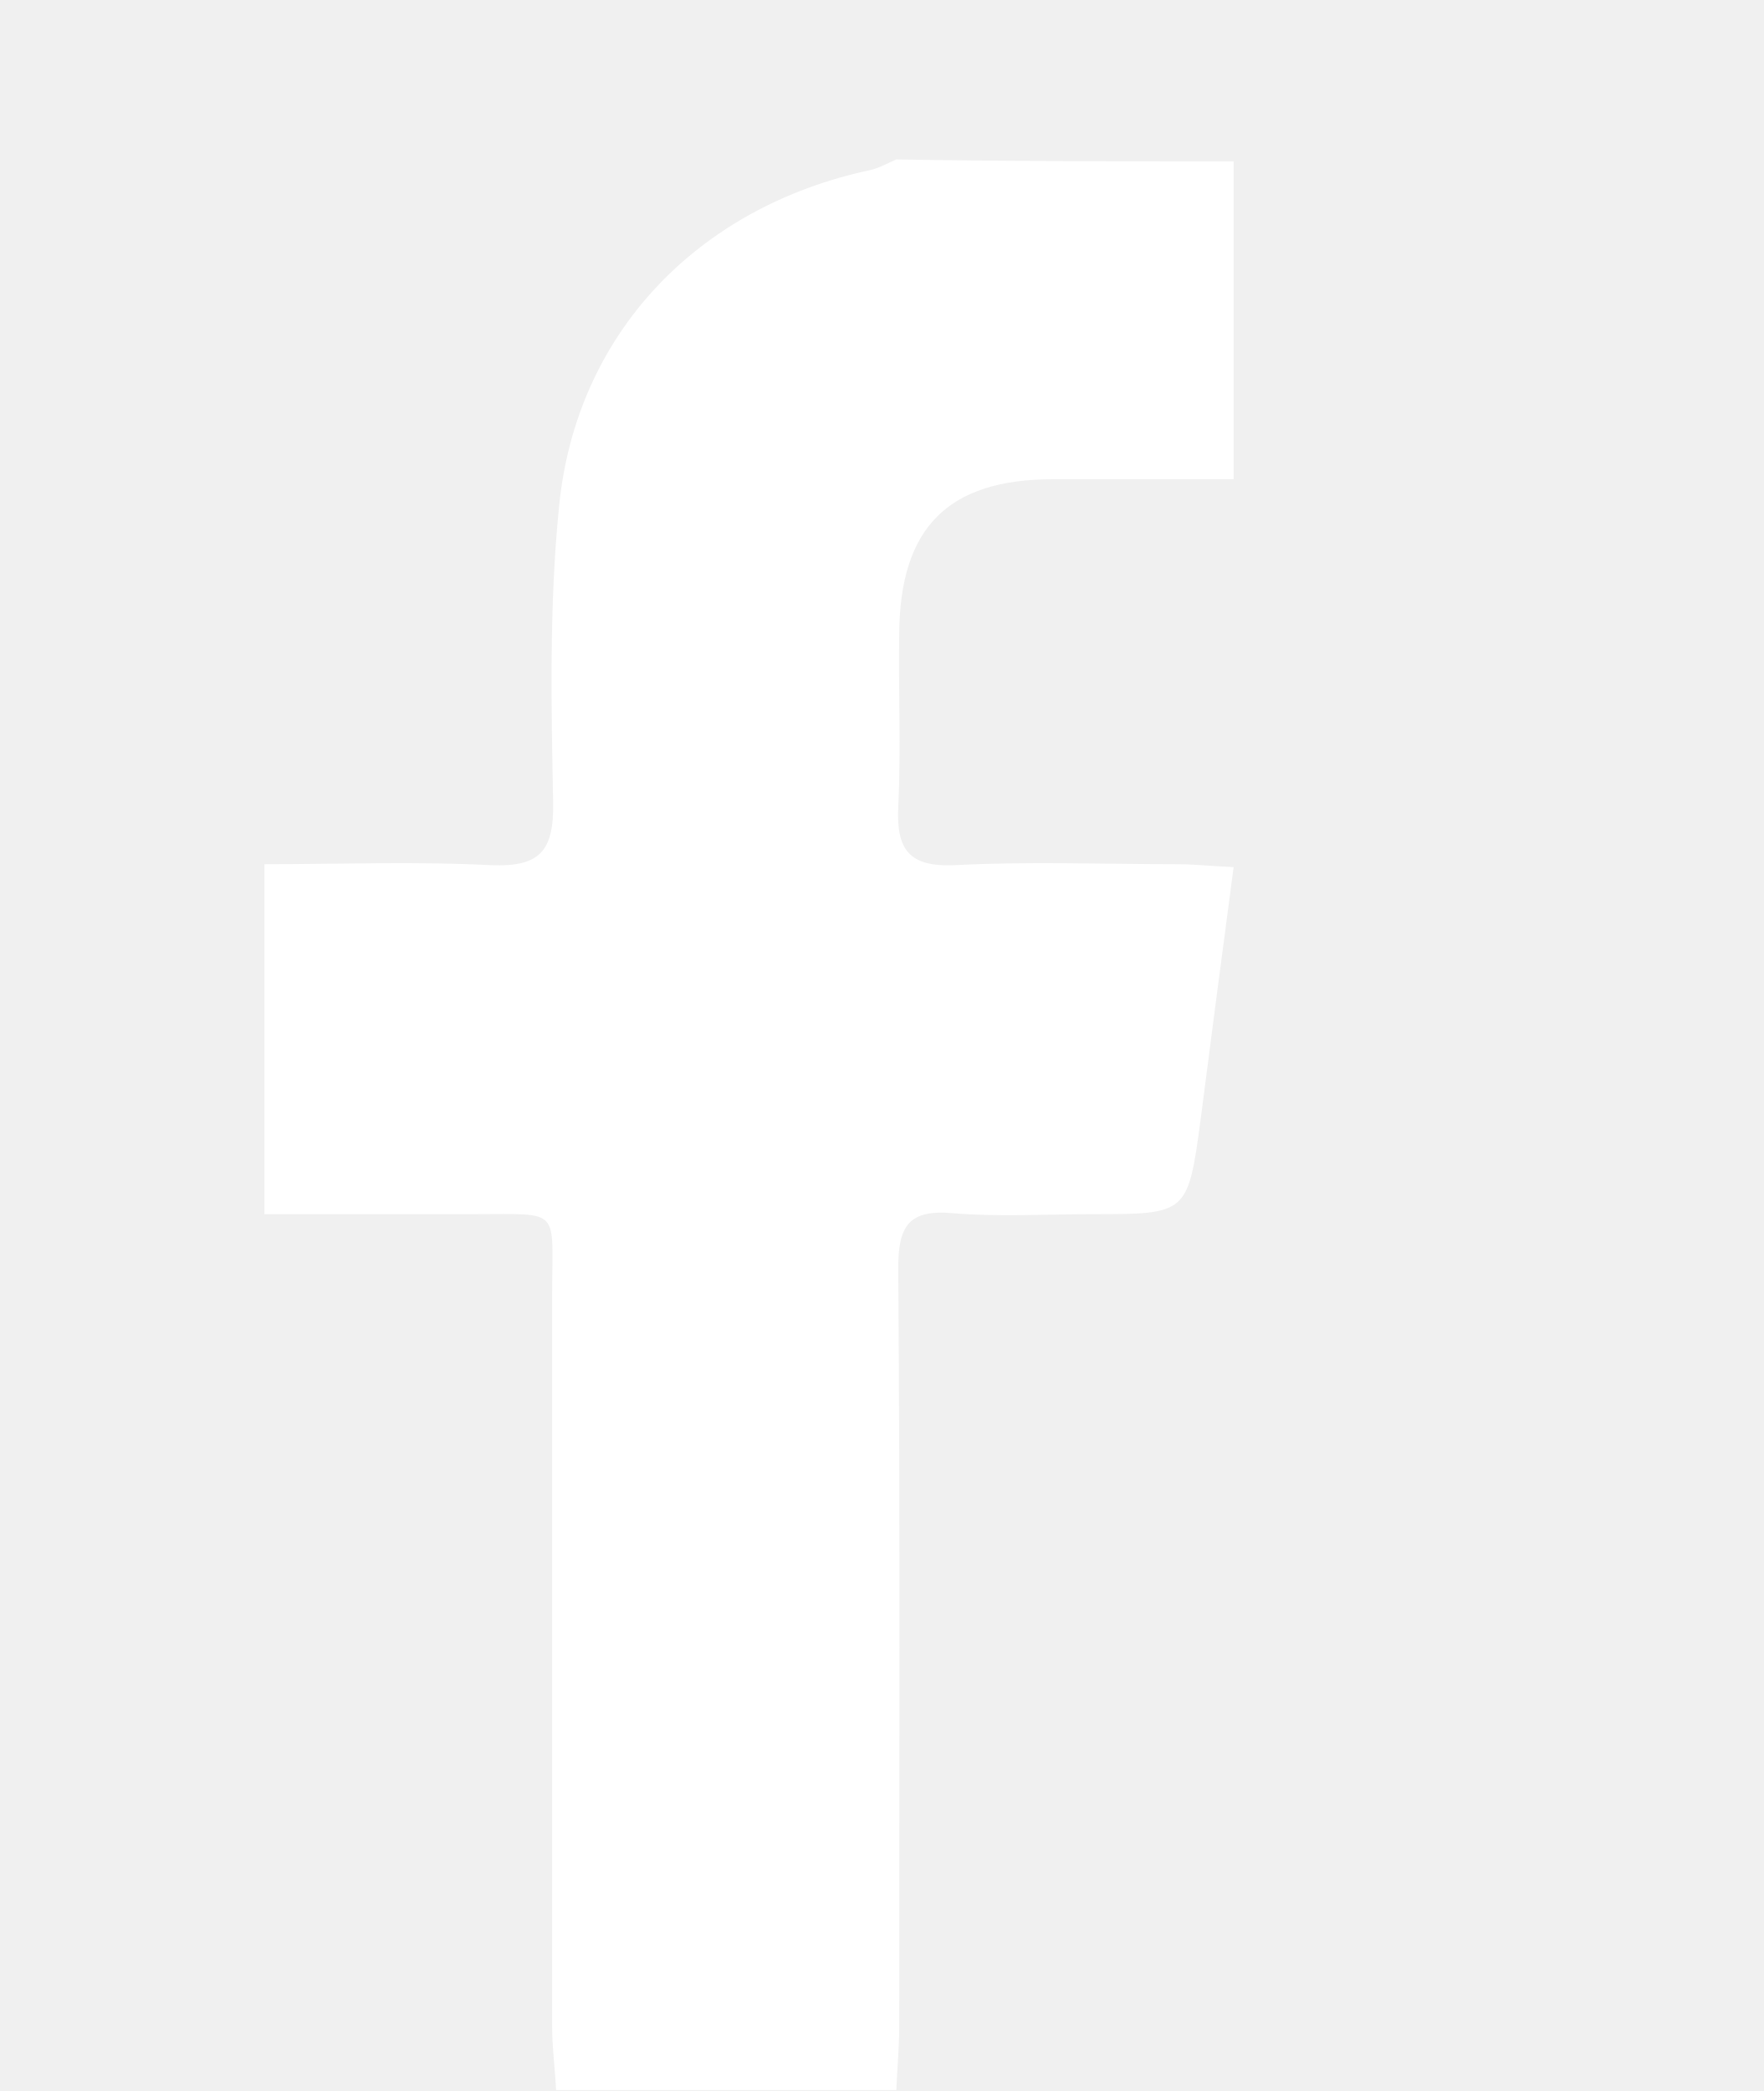
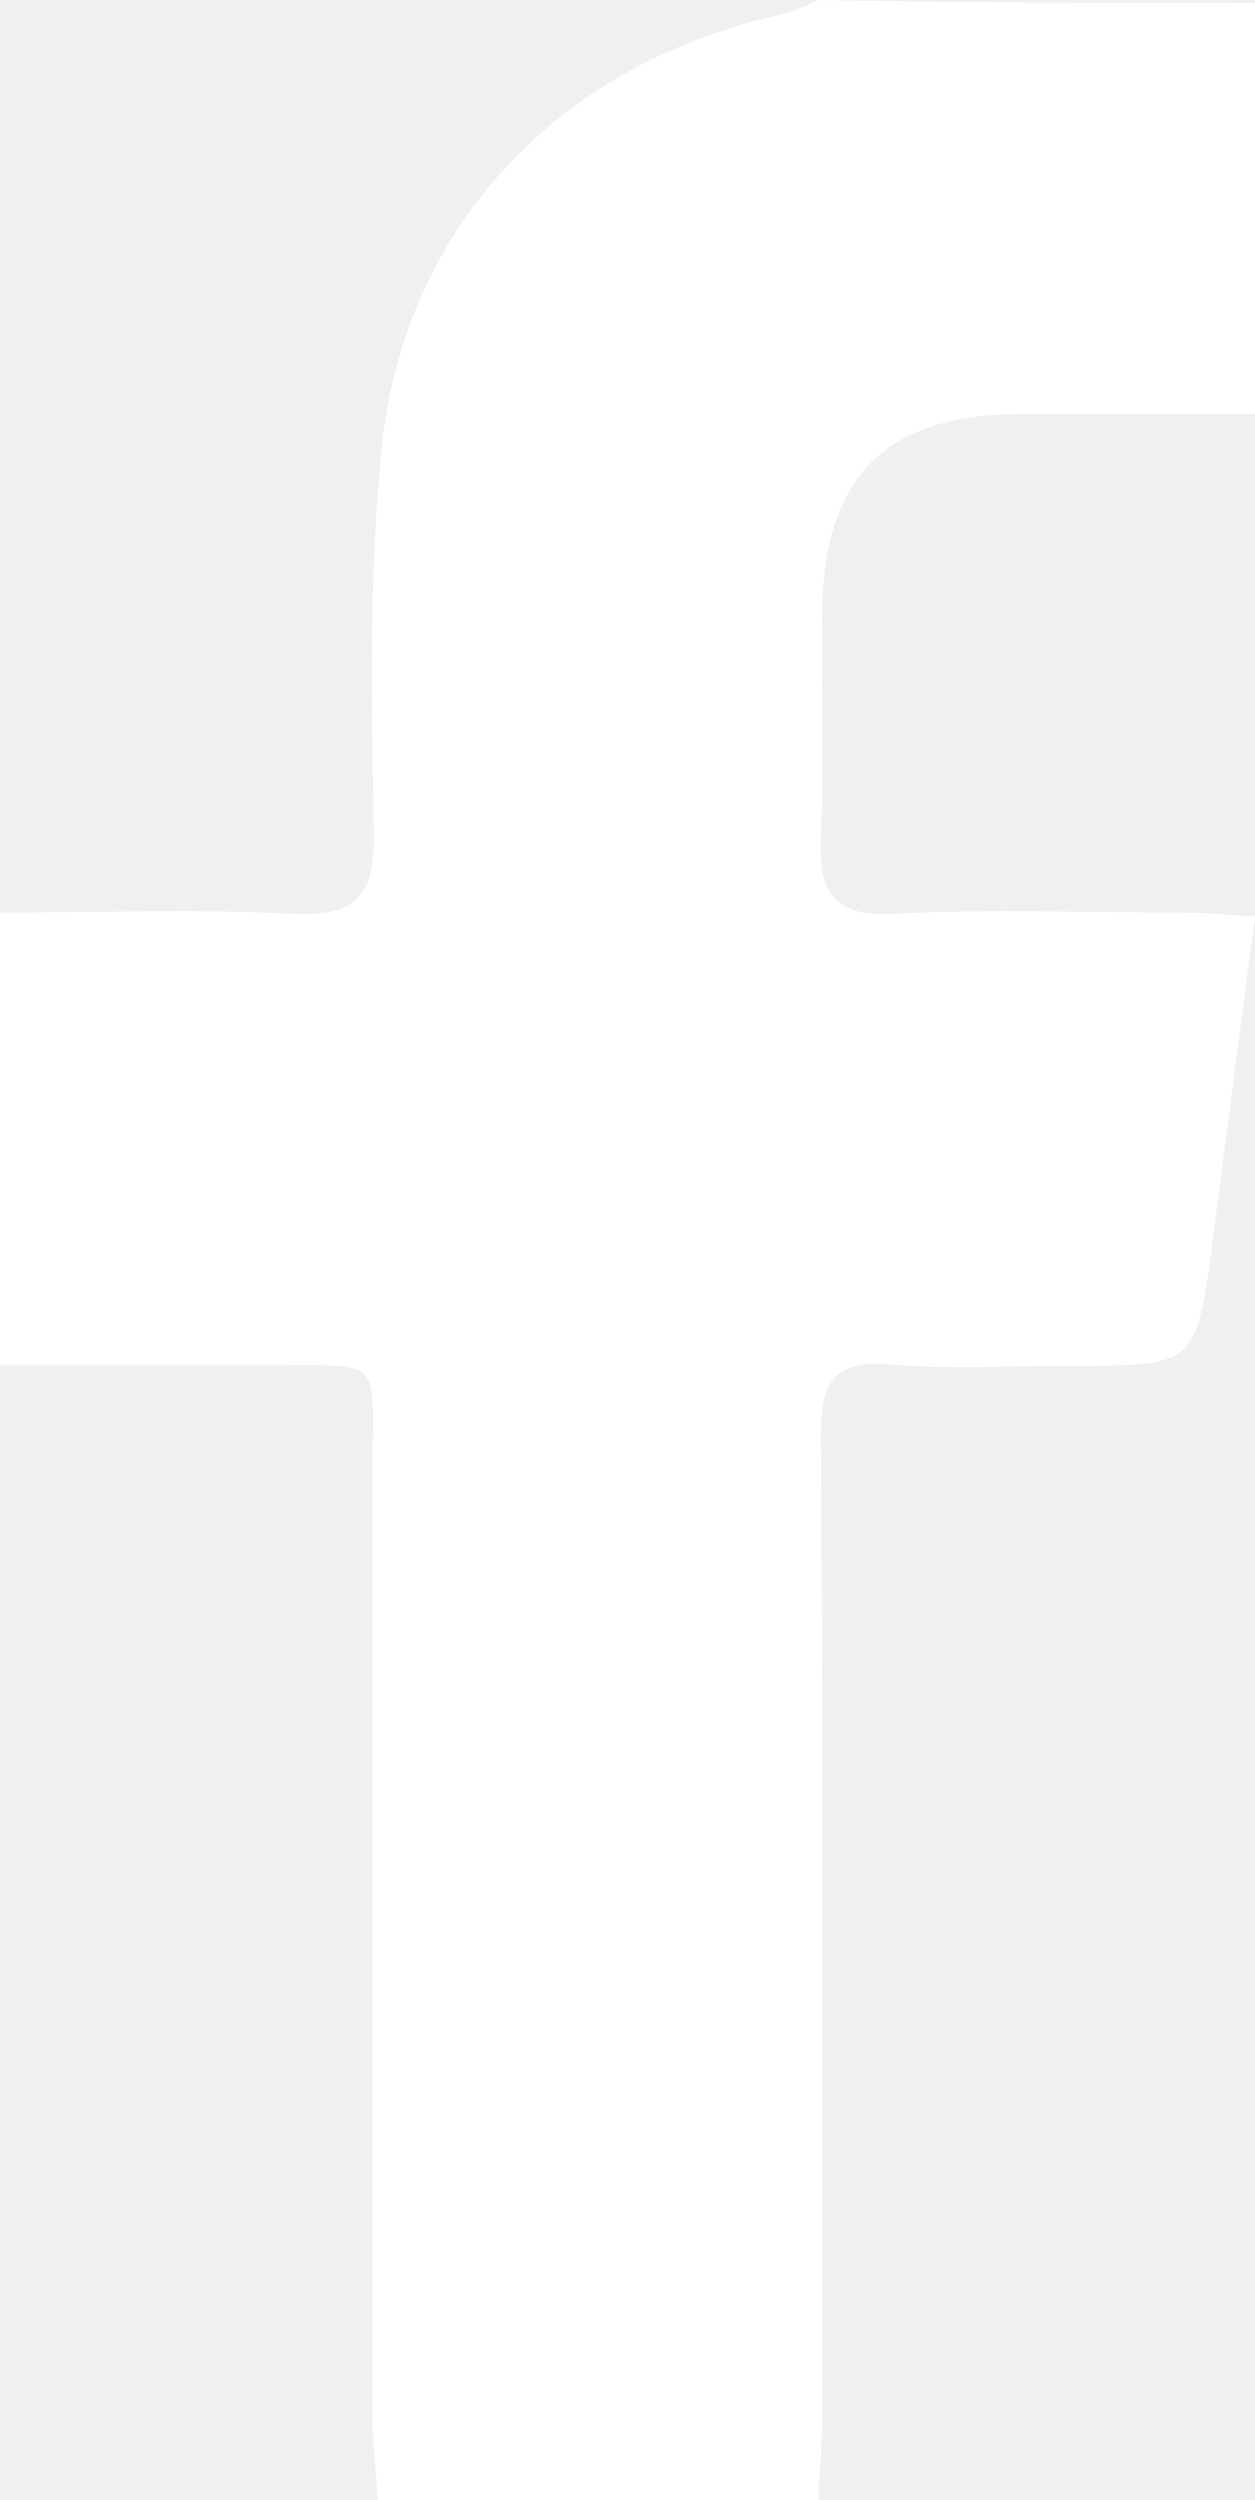
- <svg xmlns="http://www.w3.org/2000/svg" version="1.1" id="Camada_1" x="0px" y="0px" viewBox="0 0 181.4 215.1" style="enable-background:new 0 0 181.4 215.1;" xml:space="preserve">
-   <style type="text/css">
- 	.st0{fill:#FFFFFF;}
- </style>
-   <path class="st0" d="M126.9,16.6c0,10.7,0,21.4,0,32.7c-6.2,0-12.4,0-18.6,0c-10.8,0-15.7,5-15.8,15.8c-0.1,6,0.2,11.9-0.1,17.9  c-0.2,4.4,1.1,6.2,5.8,6c7.6-0.4,15.2-0.1,22.9-0.1c1.8,0,3.5,0.2,5.8,0.3c-1.2,9-2.3,17.5-3.4,26c-1.3,9.7-1.4,9.7-11.1,9.7  c-4.8,0-9.6,0.3-14.4-0.1c-4.5-0.4-5.6,1.3-5.6,5.6c0.2,26,0.1,52.1,0.1,78.1c0,2.1-0.2,4.2-0.3,6.5c-11.8,0-23.2,0-35,0  c-0.1-2.2-0.4-4.3-0.4-6.4c0-25.2,0-50.4,0-75.6c0-8.8,1-8.1-7.9-8.1c-7.1,0-14.2,0-21.7,0c0-12,0-23.6,0-36  c7.9,0,15.6-0.3,23.3,0.1c5,0.2,6.5-1.4,6.4-6.5c-0.2-10.1-0.4-20.3,0.6-30.3c1.7-17.8,14.2-30.9,32-34.7c0.9-0.2,1.8-0.7,2.7-1.1  C103.6,16.6,115.2,16.6,126.9,16.6z" />
+ <svg xmlns="http://www.w3.org/2000/svg" id="Camada_1" data-name="Camada 1" viewBox="0 0 112.05 223.21">
+   <defs>
+     <style>.cls-1{fill:#fff;}</style>
+   </defs>
+   <path class="cls-1" d="M188,32V68.71H167.08c-12.13,0-17.64,5.62-17.75,17.76-.12,6.74.22,13.37-.12,20.12-.22,4.94,1.24,7,6.52,6.74,8.54-.45,17.09-.11,25.74-.11,2,0,3.93.22,6.52.34-1.35,10.11-2.59,19.66-3.82,29.22-1.46,10.9-1.58,10.9-12.48,10.9-5.39,0-10.79.34-16.18-.11-5.06-.45-6.3,1.46-6.3,6.29.23,29.22.12,58.56.12,87.78,0,2.36-.23,4.72-.34,7.31H109.65c-.11-2.48-.45-4.84-.45-7.2v-85c0-9.89,1.13-9.1-8.88-9.1H75.93V113.22c8.88,0,17.54-.34,26.19.11,5.62.23,7.31-1.57,7.19-7.3-.22-11.36-.44-22.82.68-34.06,1.91-20,16-34.73,36-39a17.43,17.43,0,0,0,3-1.23C161.8,32,174.84,32,188,32Z" transform="translate(-75.93 -31.74)" />
</svg>
